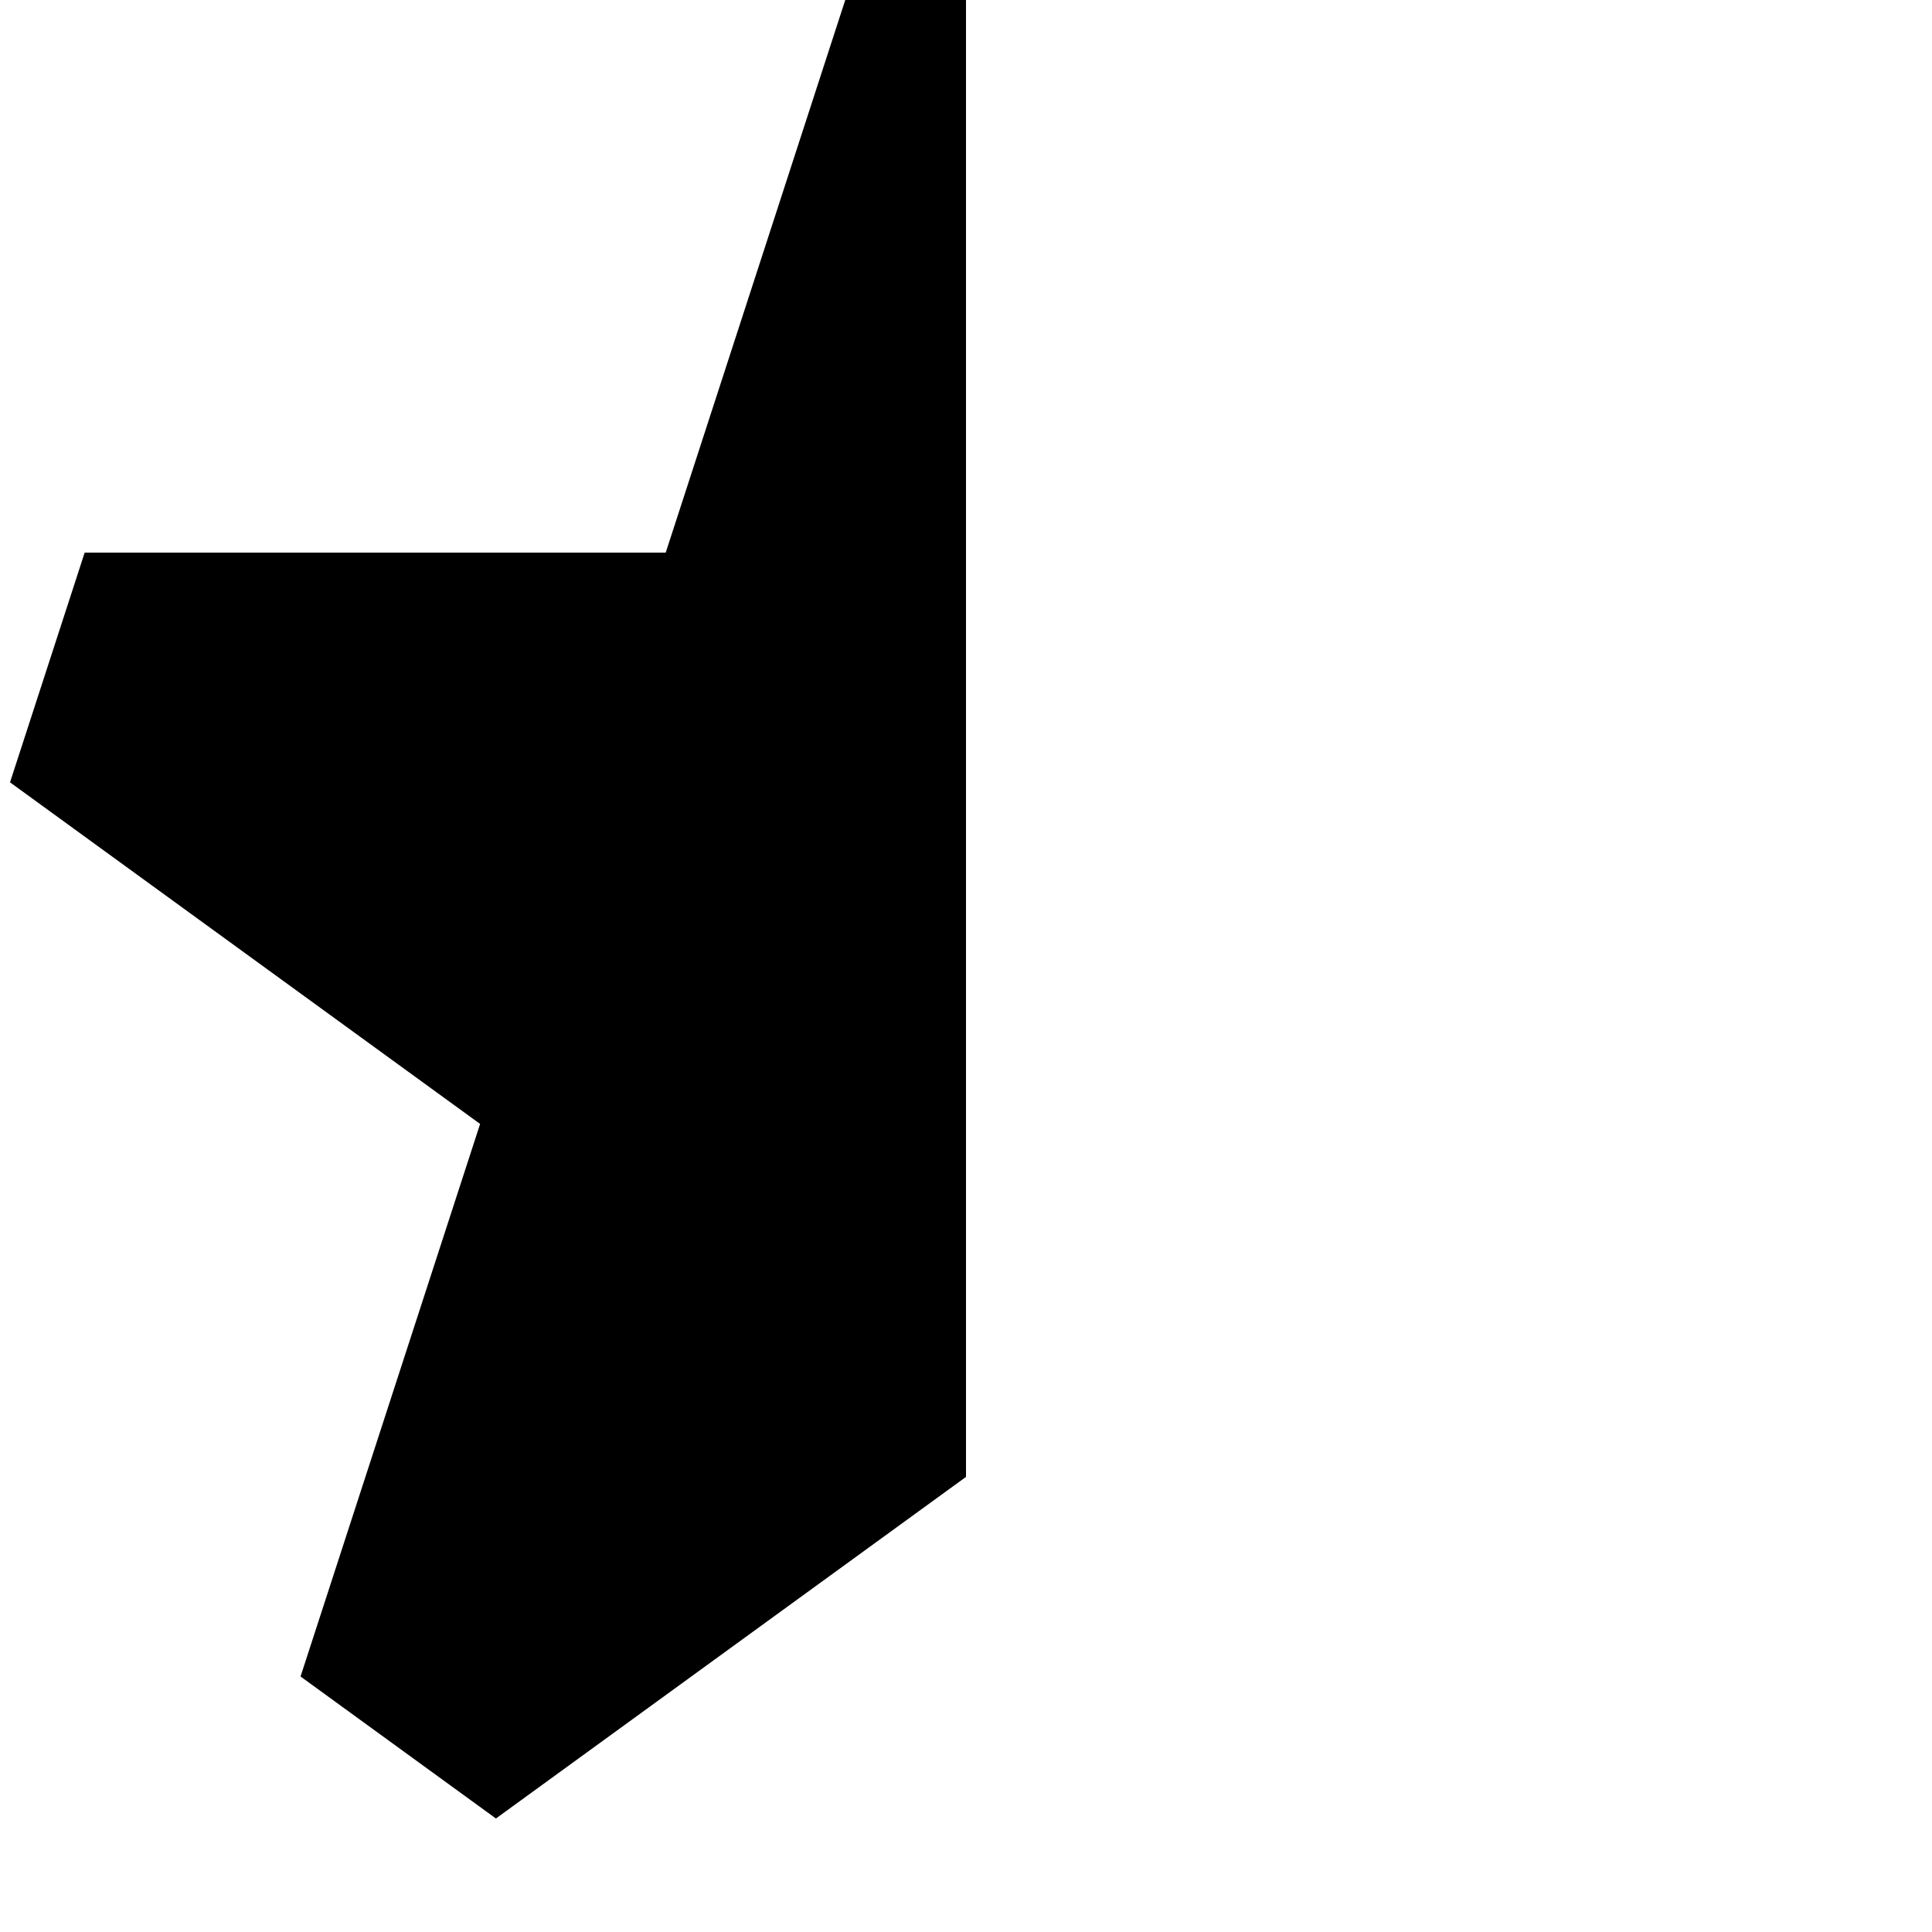
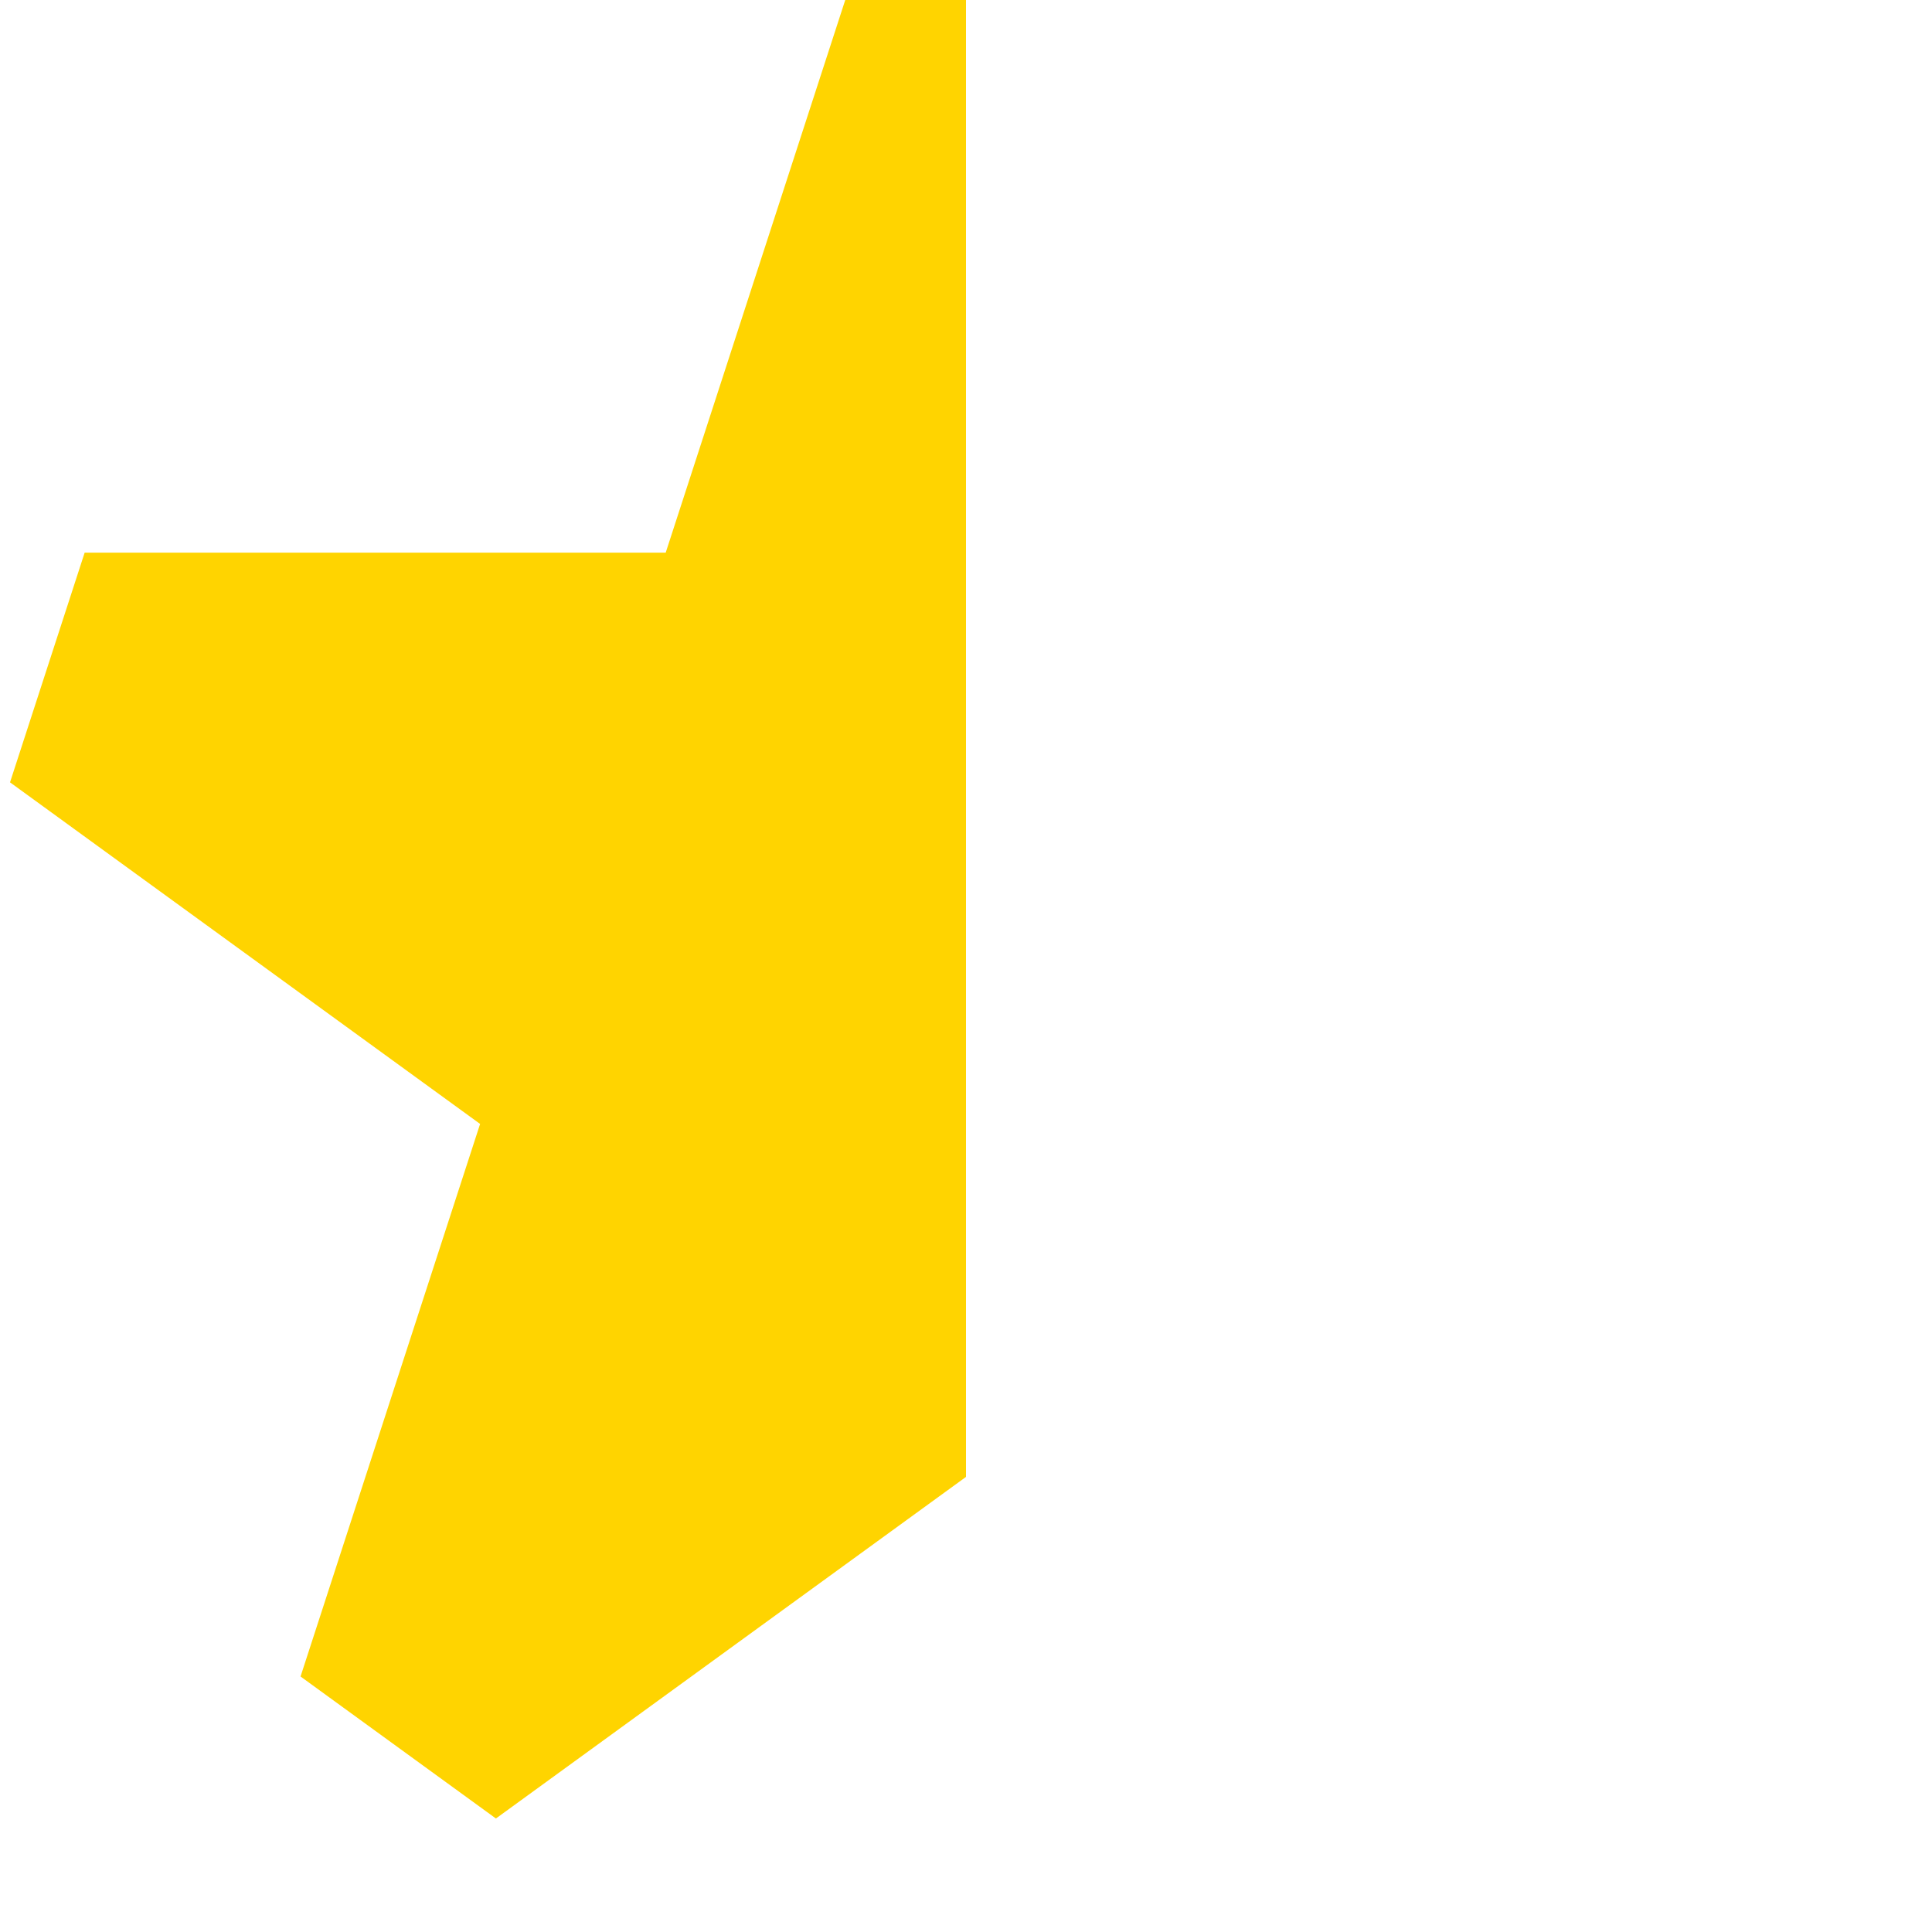
<svg xmlns="http://www.w3.org/2000/svg" width="64px" height="64px" viewBox="0 0 16 16" fill="none">
  <g id="SVGRepo_bgCarrier" stroke-width="0" />
  <g id="SVGRepo_tracerCarrier" stroke-linecap="round" stroke-linejoin="round" />
  <g id="SVGRepo_iconCarrier">
-     <path d="M0.701 4.577L0.083 6.479L3.976 9.308L2.489 13.884L4.107 15.06L8 12.231L8 0H7L5.513 4.577L0.701 4.577Z" fill="#000000" />
+     <path d="M0.701 4.577L0.083 6.479L3.976 9.308L2.489 13.884L4.107 15.06L8 12.231L8 0H7L5.513 4.577L0.701 4.577Z" fill="#FFD400" />
  </g>
</svg>
